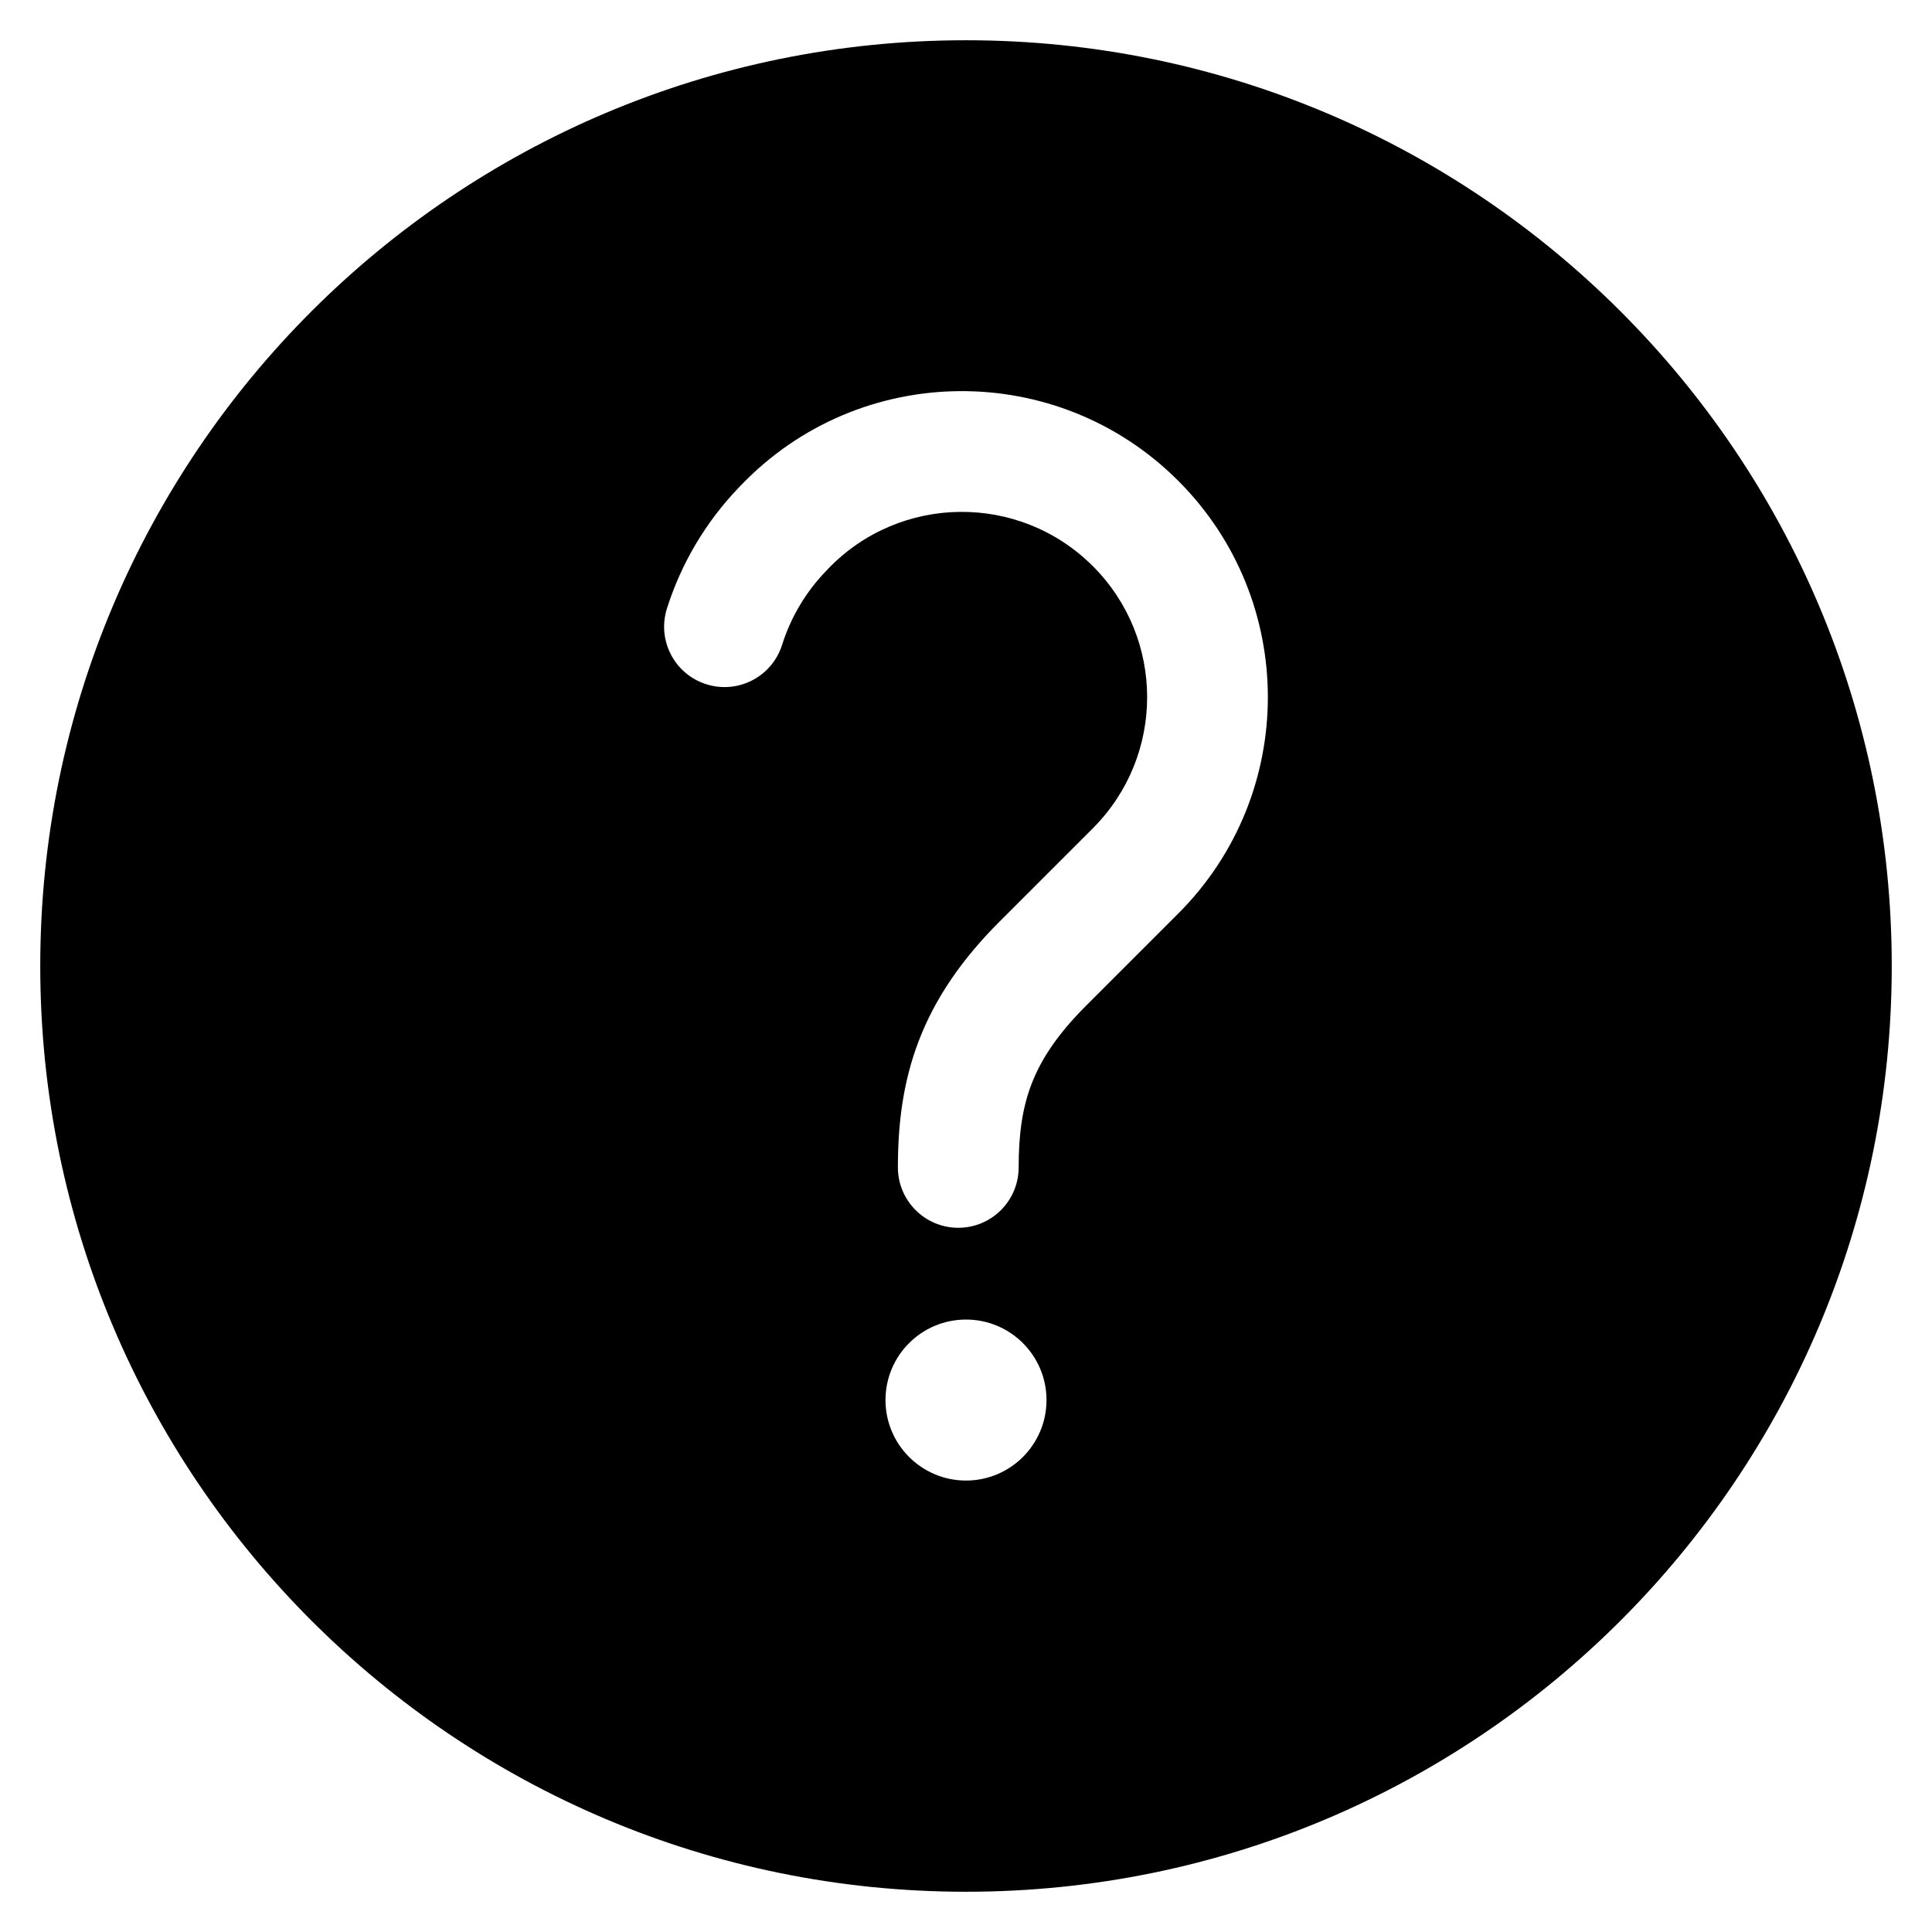
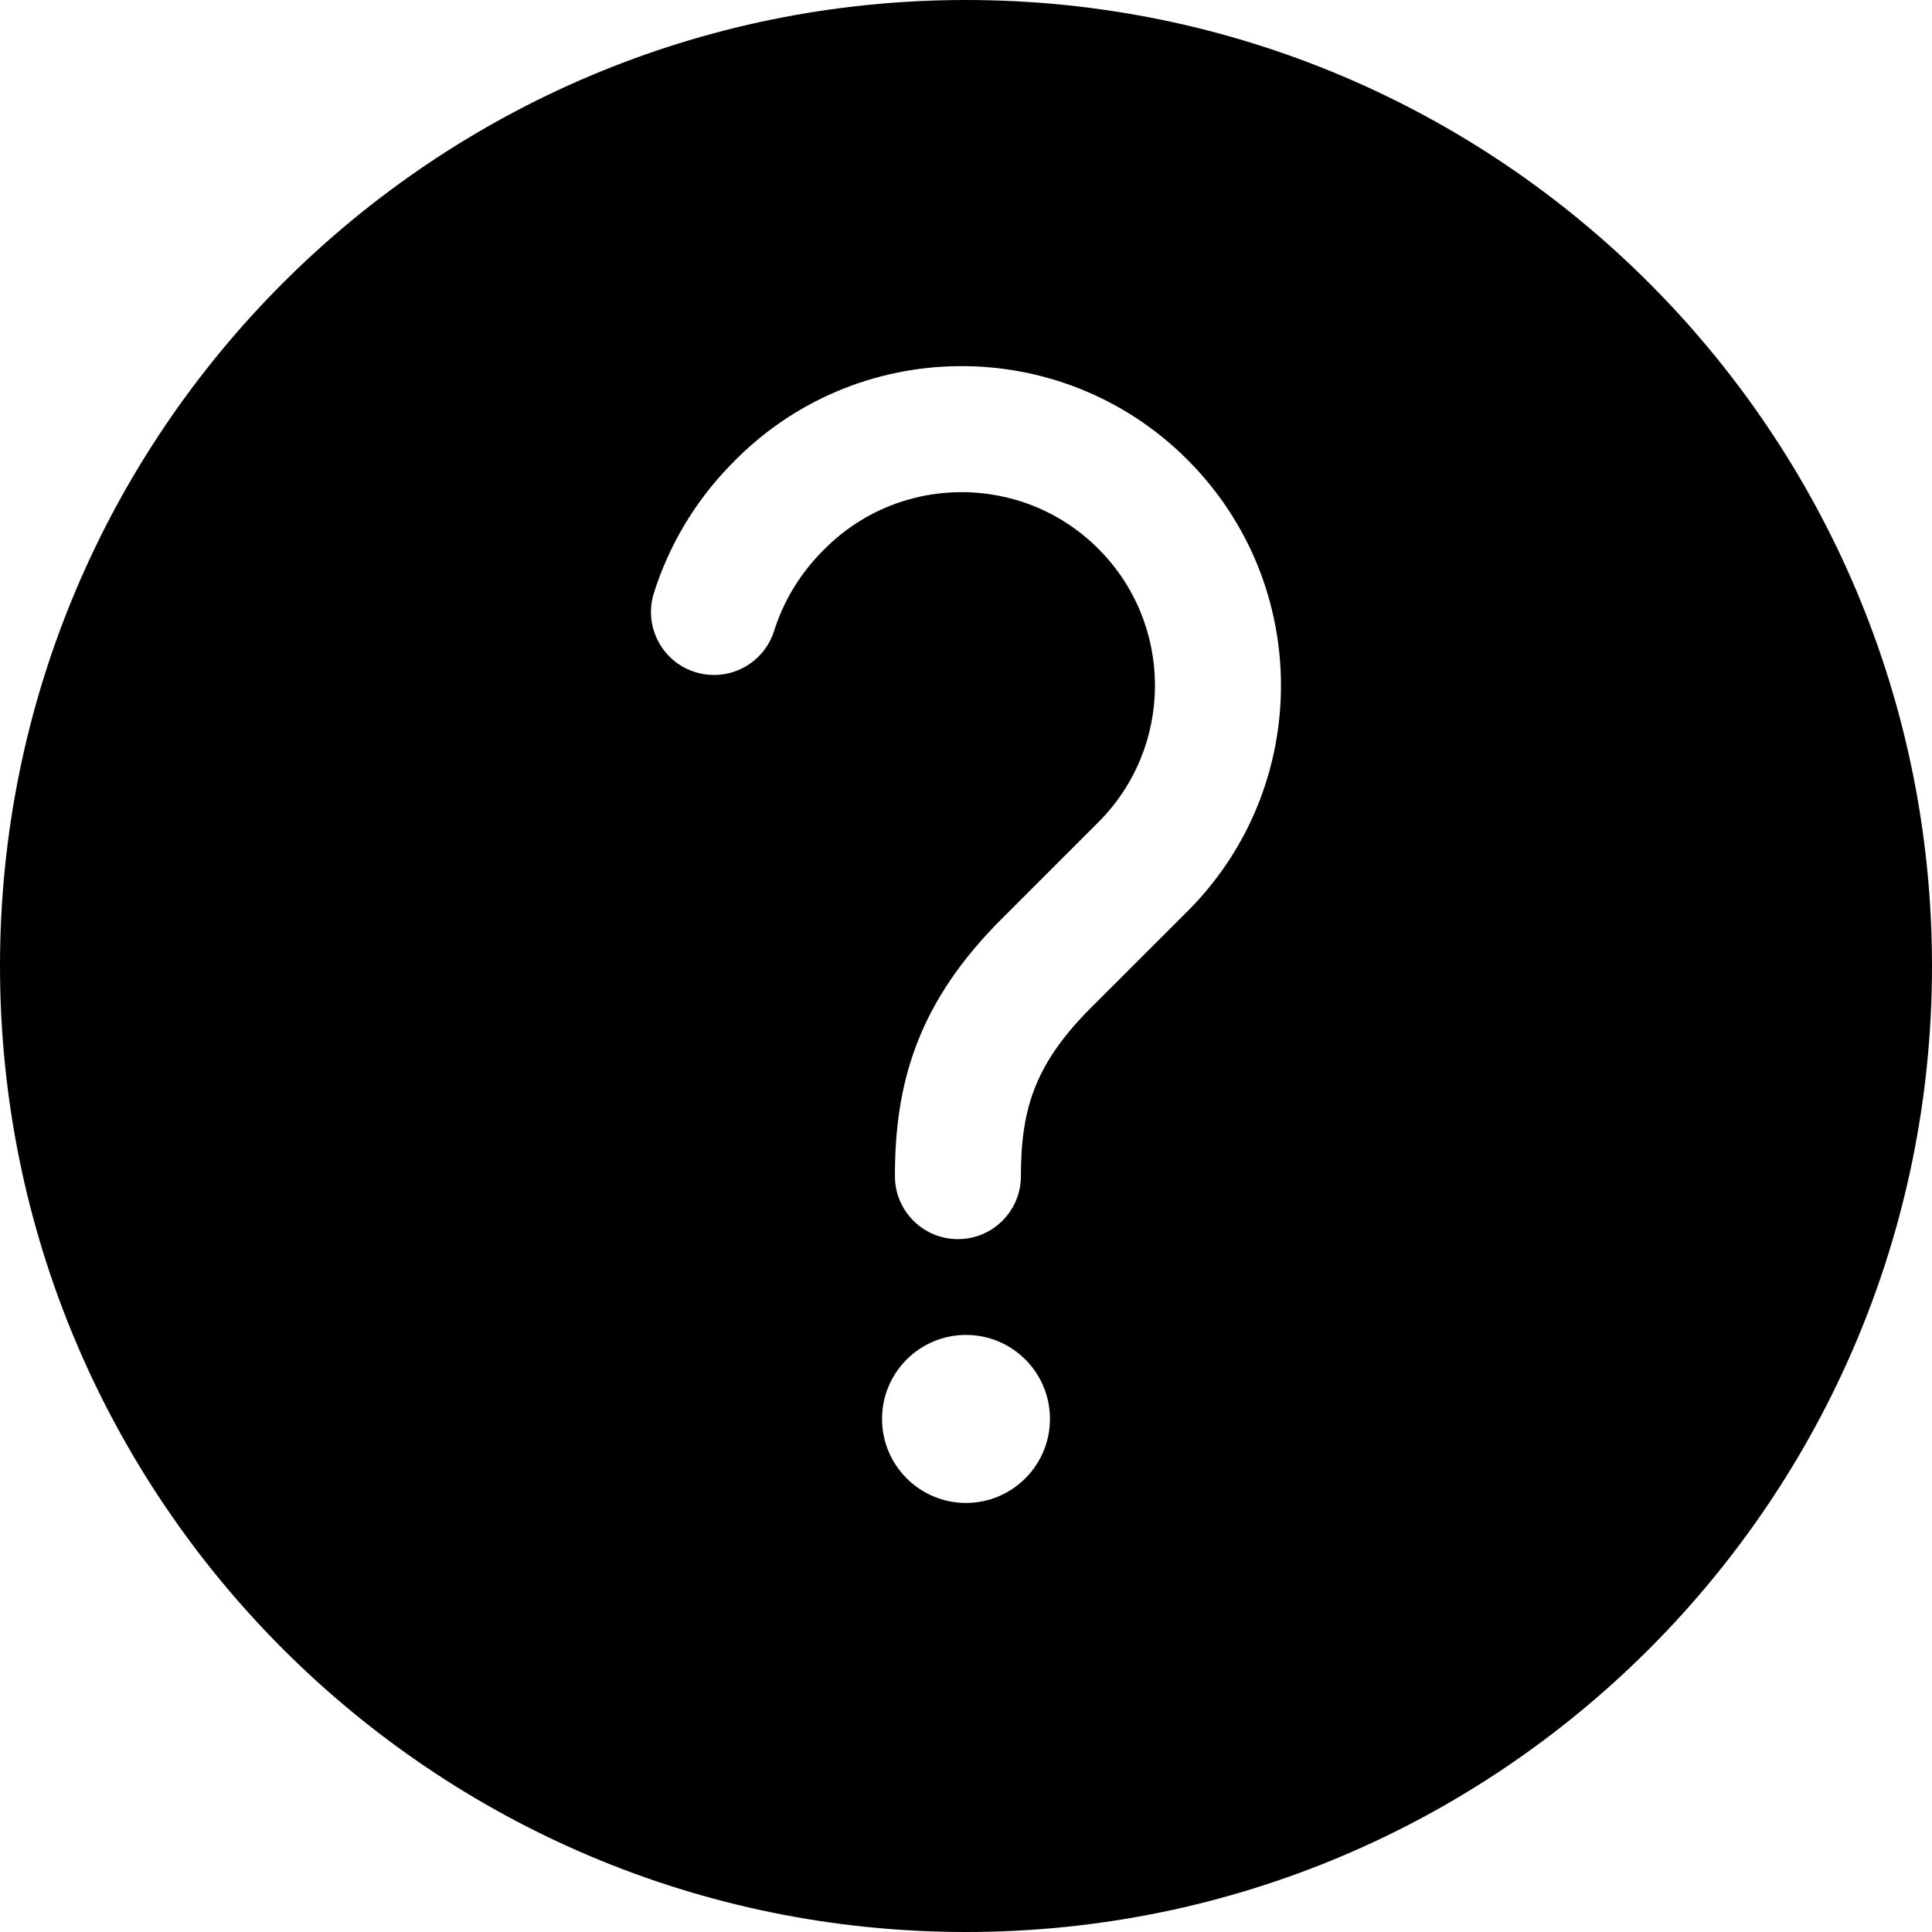
<svg xmlns="http://www.w3.org/2000/svg" width="24" height="24" viewBox="0 0 24 24" fill="none">
-   <path fill-rule="evenodd" clip-rule="evenodd" d="M23.5 12C23.5 18.351 18.351 23.5 12 23.5C5.649 23.5 0.5 18.351 0.5 12C0.5 5.649 5.649 0.5 12 0.5C18.351 0.5 23.5 5.649 23.5 12ZM9.208 6.025C10.683 4.491 13.131 4.467 14.636 5.972C16.121 7.457 16.121 9.864 14.636 11.349L13.481 12.504C13.124 12.862 12.928 13.171 12.815 13.464C12.701 13.76 12.654 14.085 12.654 14.502C12.654 14.916 12.318 15.252 11.904 15.252C11.49 15.252 11.154 14.916 11.154 14.502C11.154 13.971 11.214 13.448 11.415 12.925C11.618 12.399 11.945 11.919 12.421 11.444L13.576 10.289C14.475 9.389 14.475 7.932 13.576 7.033C12.664 6.121 11.181 6.136 10.287 7.066L10.284 7.07L10.257 7.098C10.009 7.356 9.823 7.669 9.715 8.012C9.59 8.406 9.169 8.625 8.774 8.5C8.379 8.375 8.16 7.954 8.285 7.559C8.463 6.997 8.768 6.483 9.177 6.057L9.181 6.053L9.208 6.025ZM12 18.392C12.552 18.392 13 17.944 13 17.392C13 16.839 12.552 16.392 12 16.392C11.448 16.392 11 16.839 11 17.392C11 17.944 11.448 18.392 12 18.392Z" fill="black" />
+   <path fill-rule="evenodd" clip-rule="evenodd" d="M24 12C24 18.627 18.627 24 12 24C5.373 24 0 18.627 0 12C0 5.373 5.373 0 12 0C18.627 0 24 5.373 24 12ZM11.117 14.611C11.117 14.057 11.18 13.511 11.39 12.965C11.601 12.417 11.943 11.915 12.439 11.419L13.644 10.214C14.582 9.276 14.582 7.755 13.644 6.817C12.693 5.866 11.146 5.881 10.213 6.851L10.208 6.856L10.182 6.881L10.183 6.882C9.923 7.153 9.729 7.48 9.616 7.838C9.485 8.25 9.045 8.479 8.633 8.348C8.221 8.218 7.993 7.778 8.123 7.366C8.309 6.779 8.627 6.243 9.054 5.798L9.058 5.794L9.088 5.763C10.628 4.164 13.181 4.14 14.751 5.711C16.3 7.26 16.3 9.772 14.751 11.321L13.545 12.526C13.172 12.899 12.968 13.222 12.85 13.528C12.731 13.836 12.682 14.176 12.682 14.611C12.682 15.043 12.332 15.393 11.9 15.393C11.468 15.393 11.117 15.043 11.117 14.611ZM12 18.67C12.576 18.67 13.043 18.202 13.043 17.626C13.043 17.05 12.576 16.583 12 16.583C11.424 16.583 10.957 17.05 10.957 17.626C10.957 18.202 11.424 18.67 12 18.67Z" fill="black" />
</svg>
